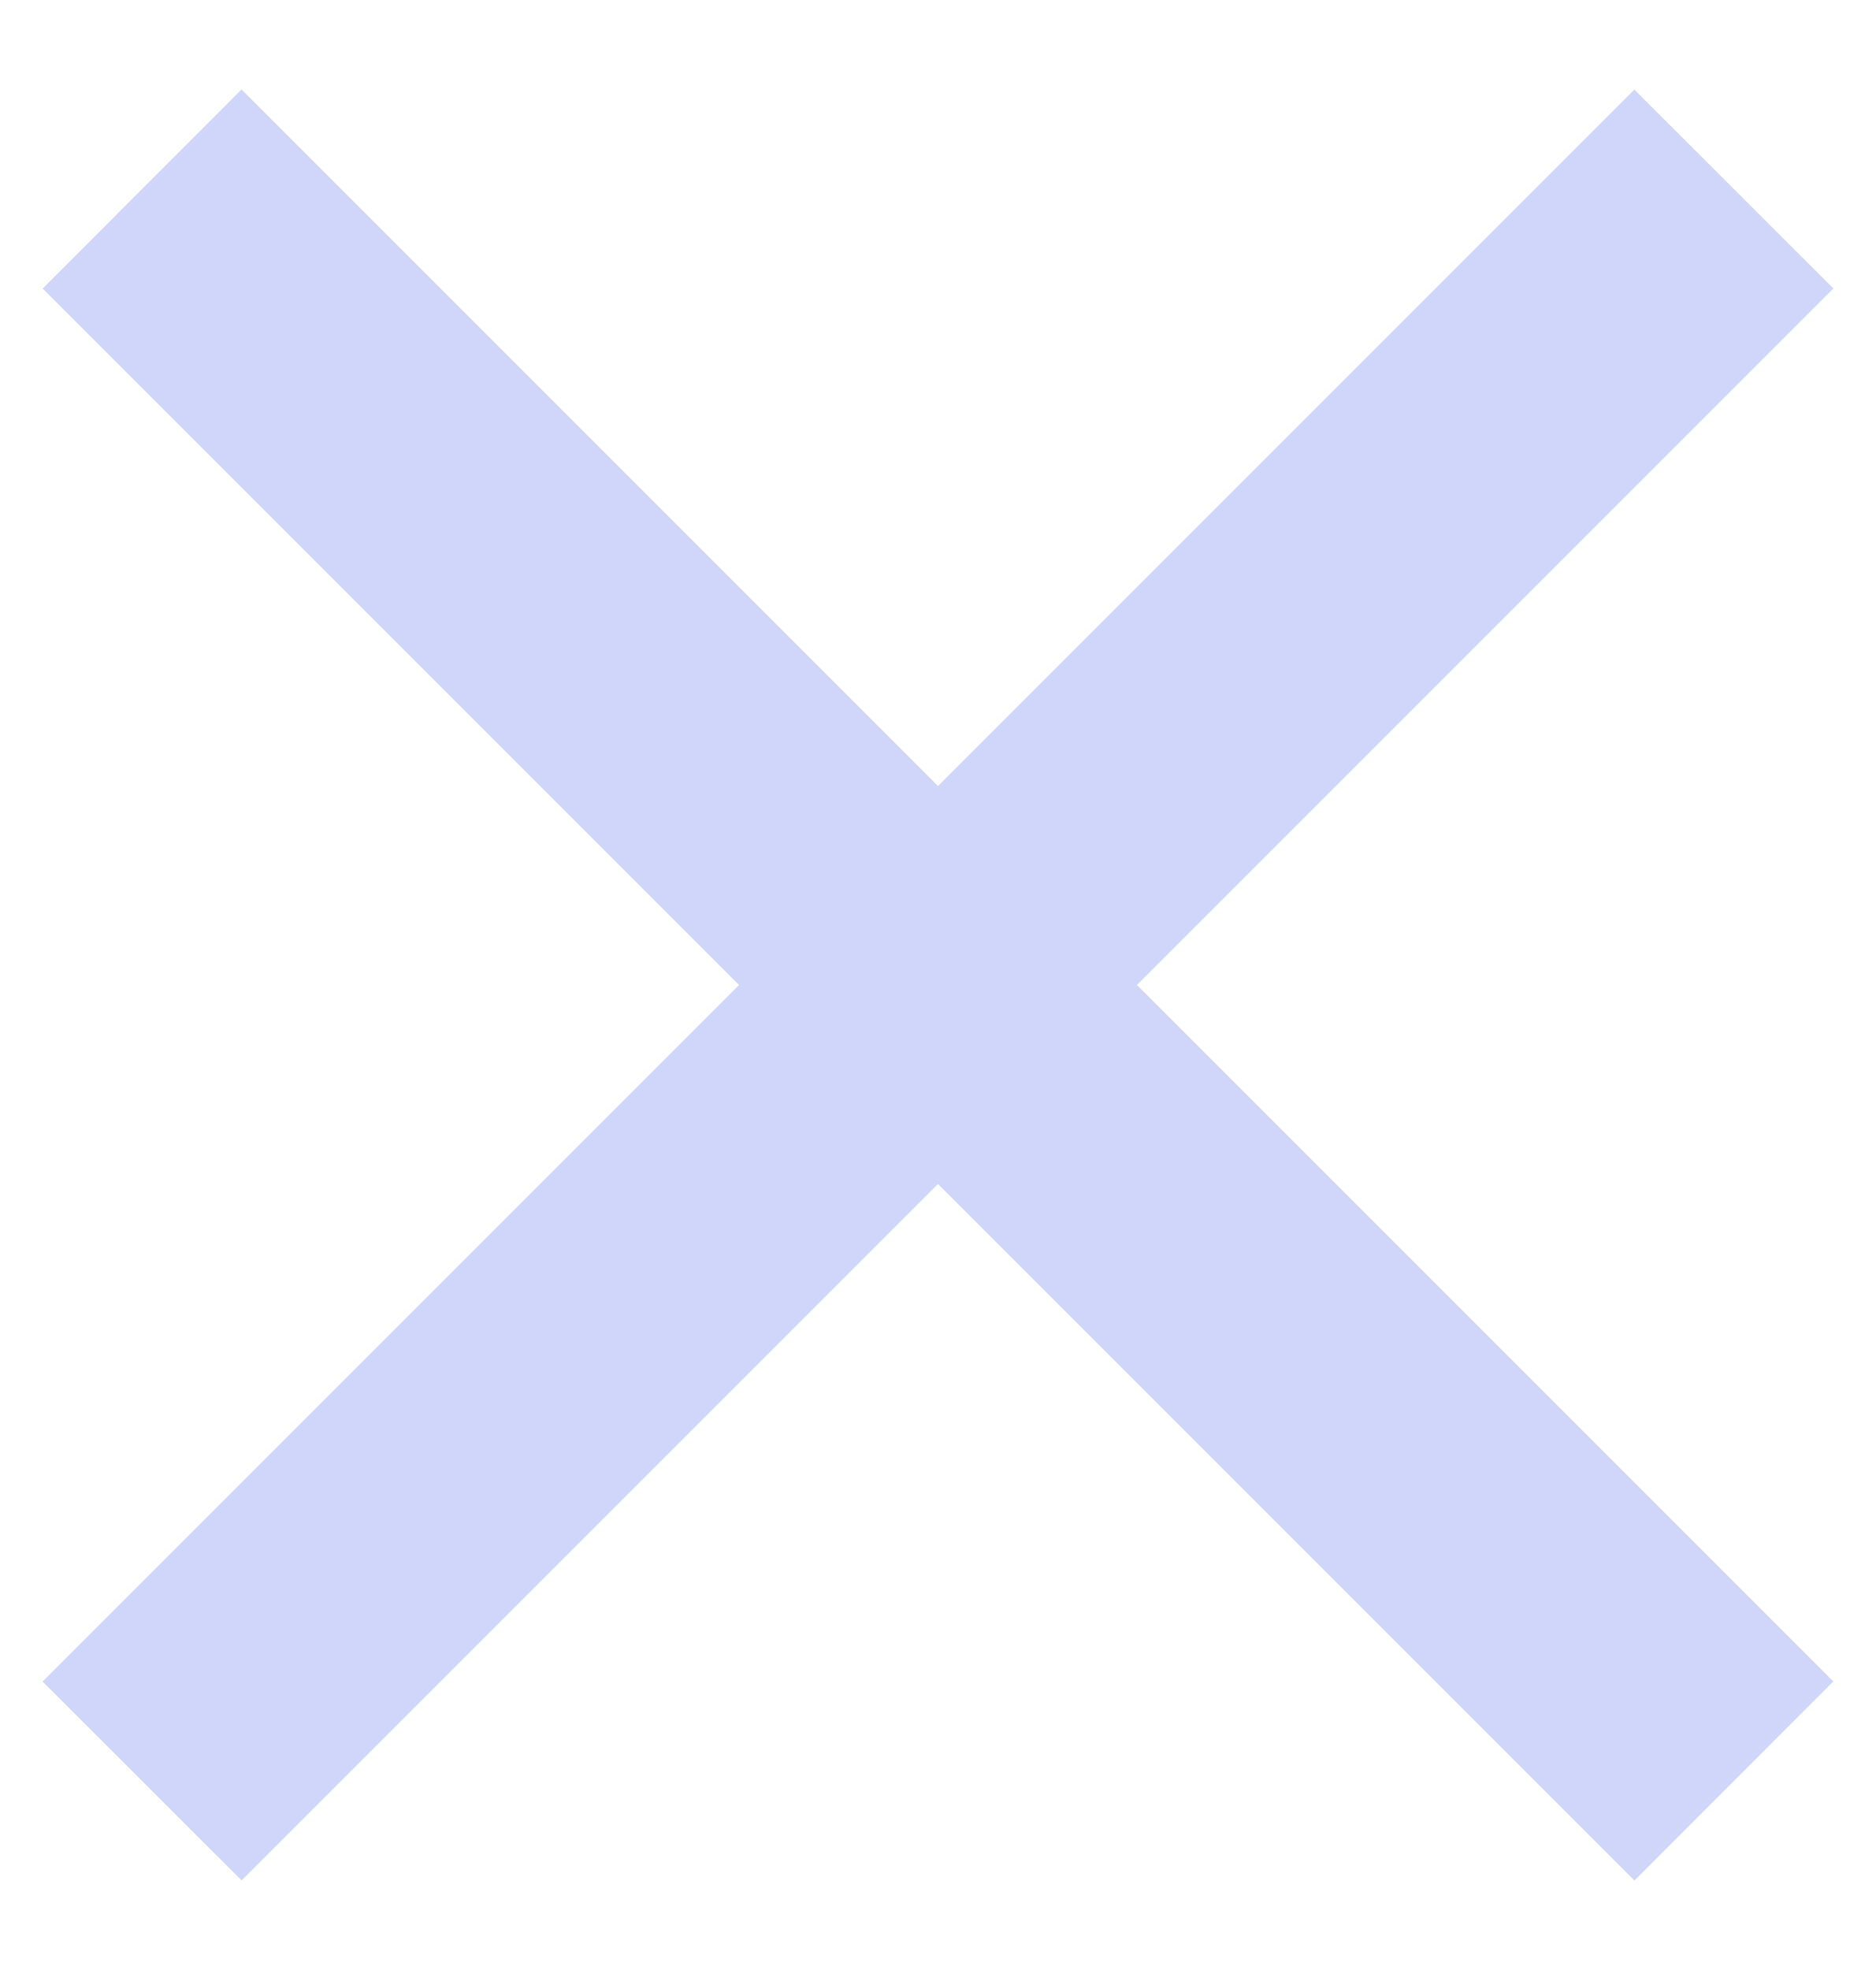
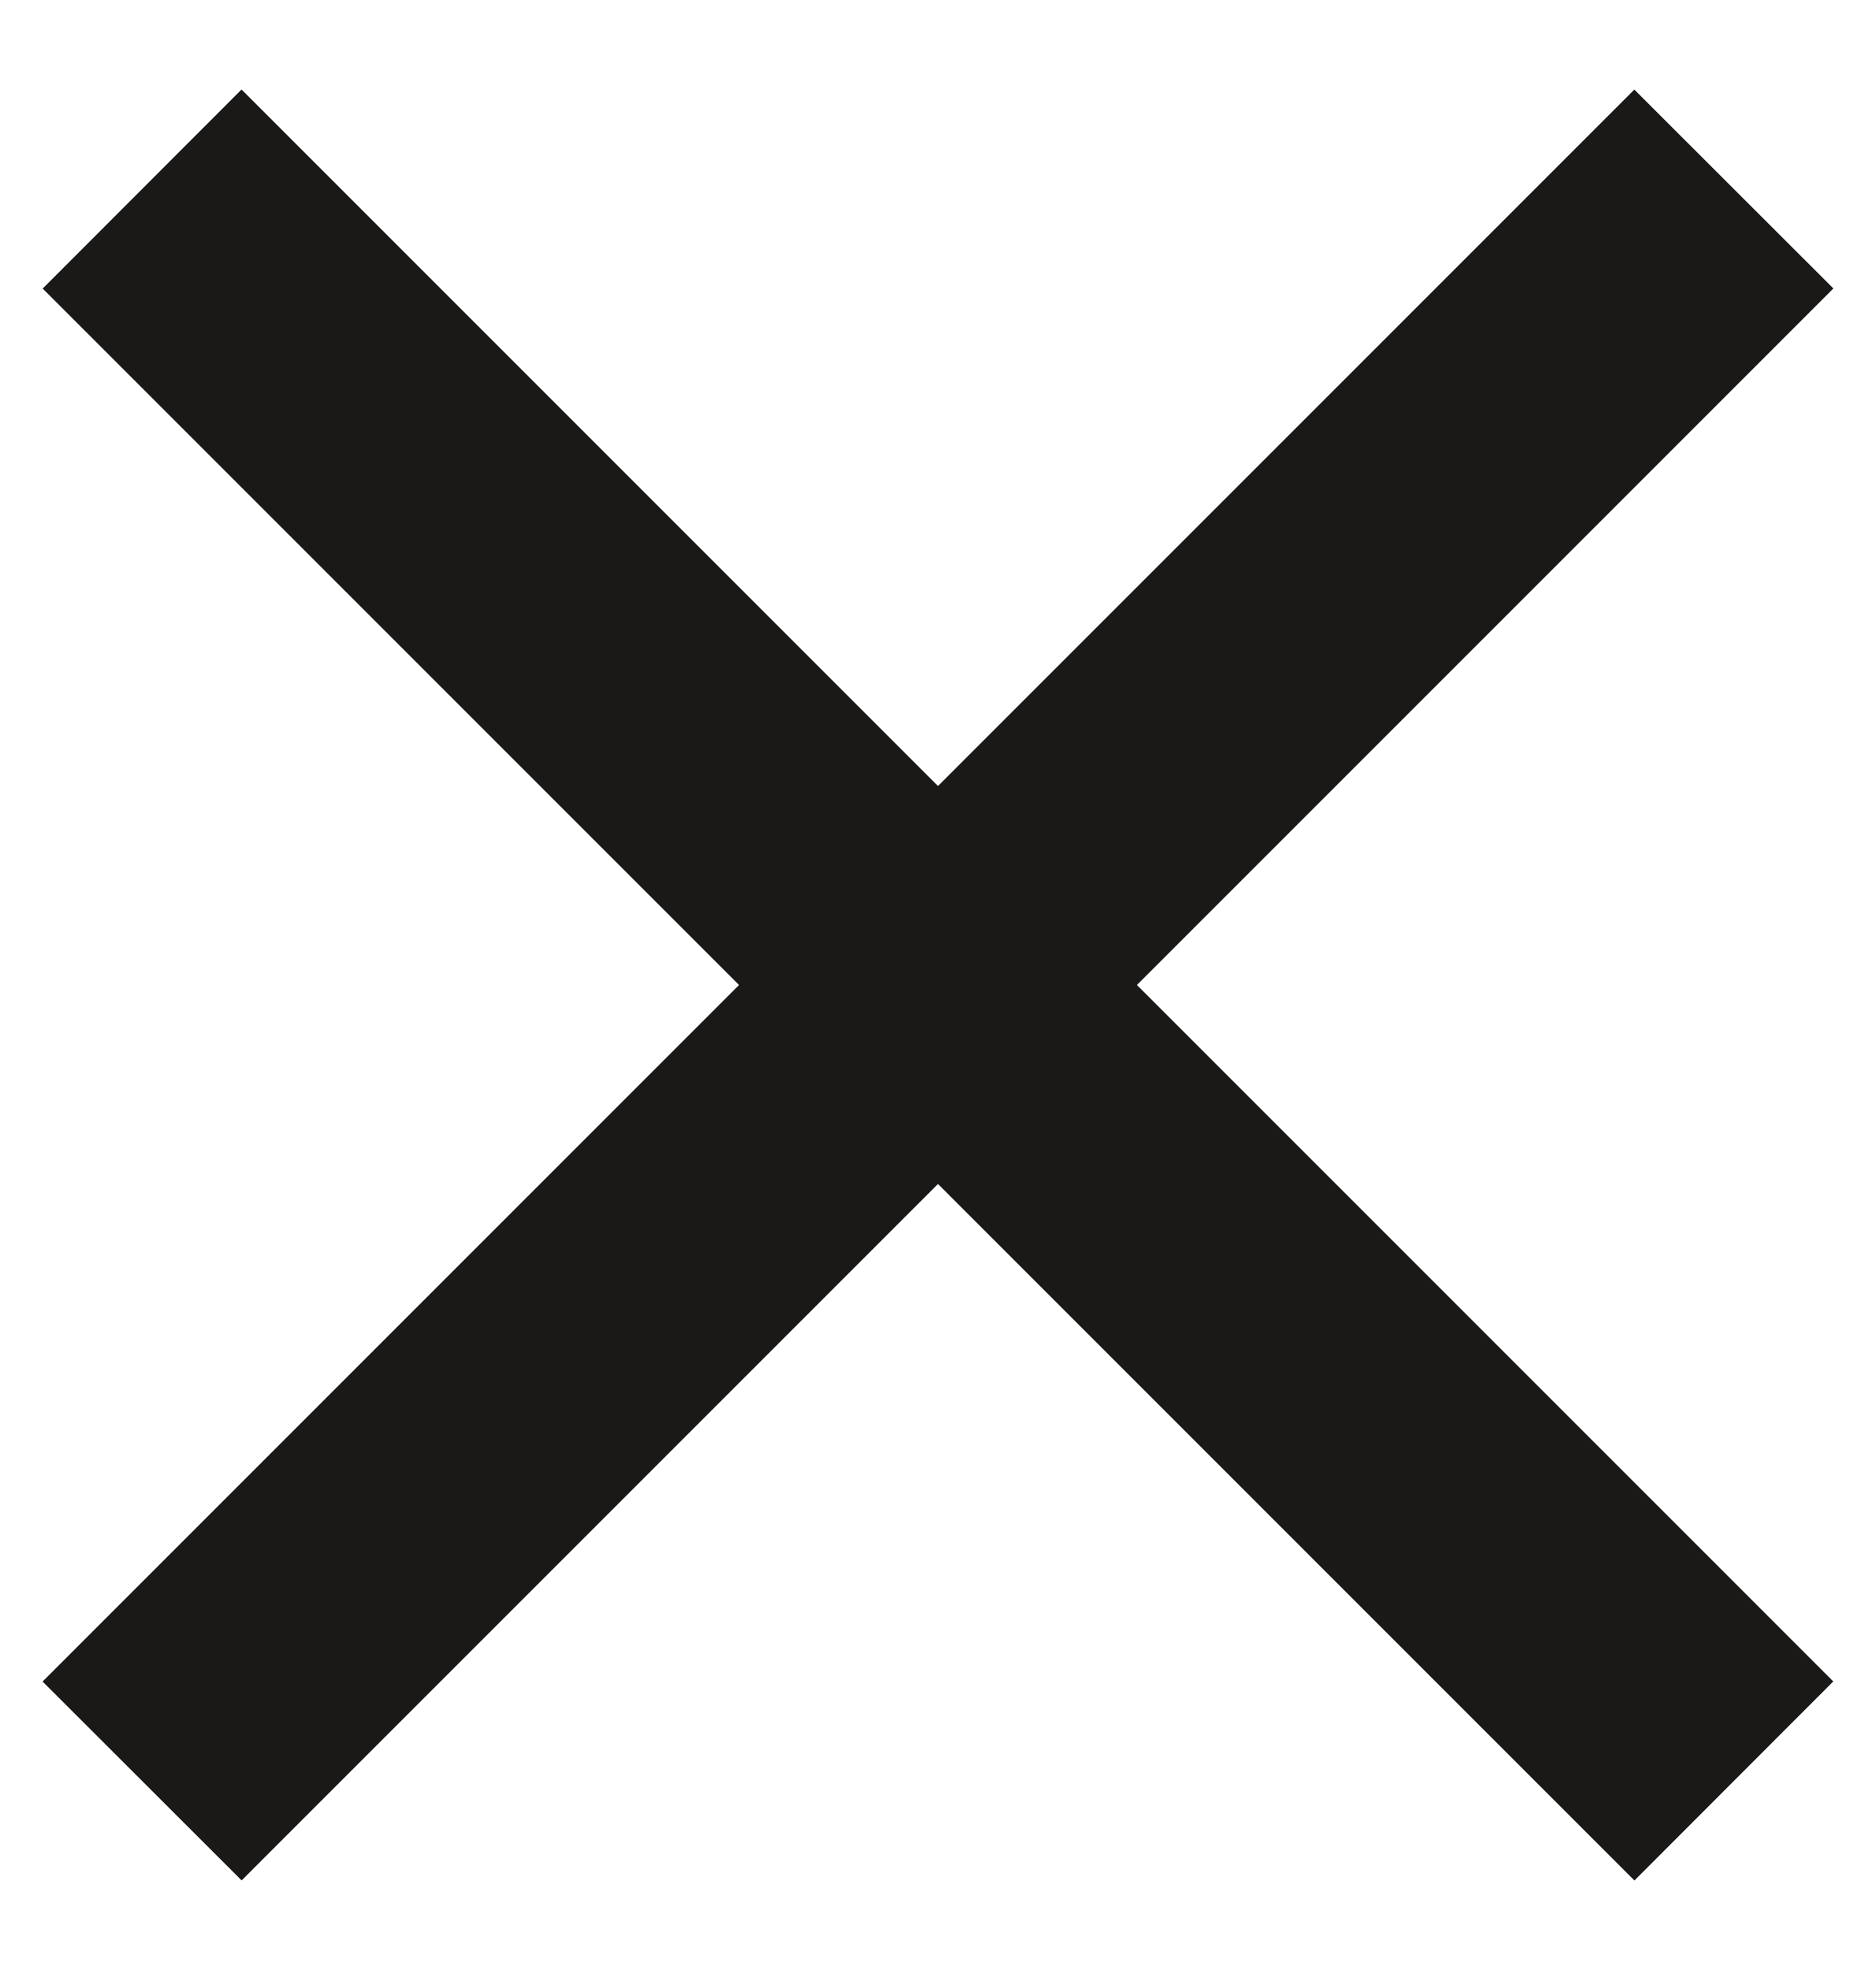
- <svg xmlns="http://www.w3.org/2000/svg" width="20" height="21">
-   <g fill="#D0D6F9" fill-rule="evenodd">
-     <path d="M2.575.954l16.97 16.97-2.12 2.122L.455 3.076z" />
-     <path d="M.454 17.925L17.424.955l2.122 2.12-16.97 16.97z" />
-   </g>
+ <svg xmlns="http://www.w3.org/2000/svg" width="20" height="21" viewBox="0 0 20 21" fill="none">
+   <path fill-rule="evenodd" clip-rule="evenodd" d="M2.575 0.954L19.545 17.924L17.425 20.046L0.455 3.076L2.575 0.954Z" fill="#1A1918" />
+   <path fill-rule="evenodd" clip-rule="evenodd" d="M0.454 17.925L17.424 0.955L19.546 3.075L2.576 20.045L0.454 17.925Z" fill="#1A1918" />
</svg>
